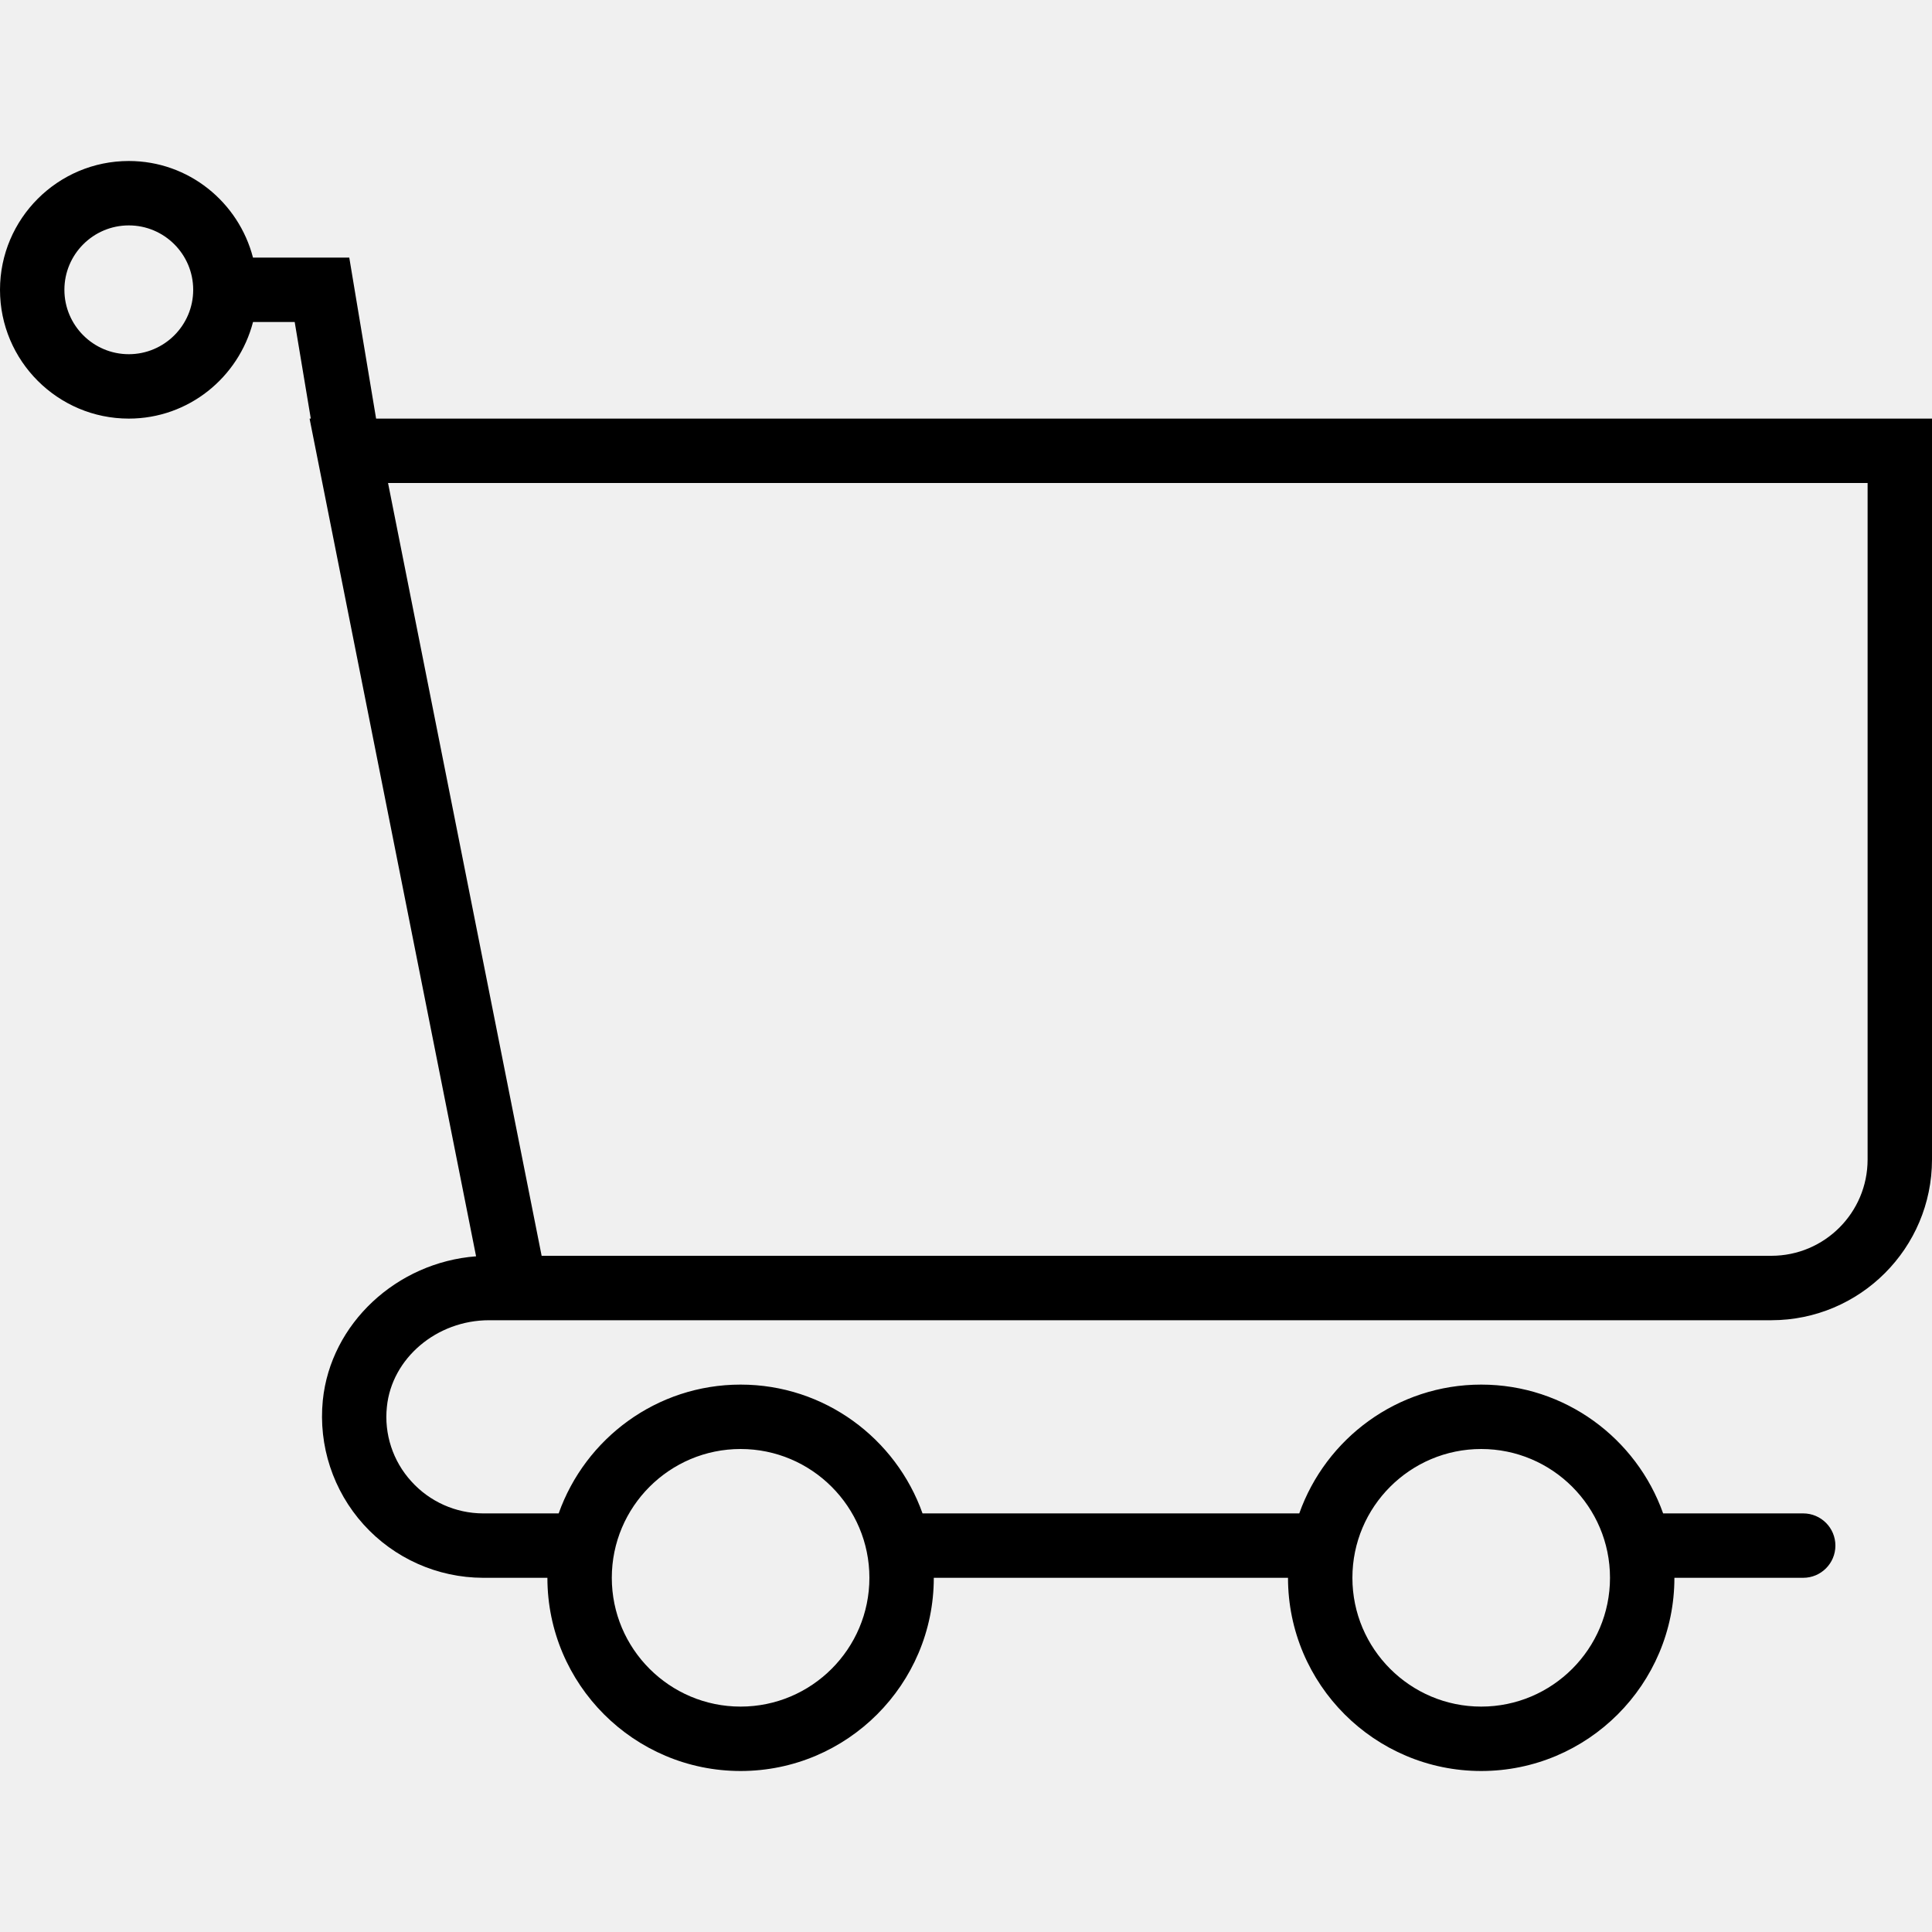
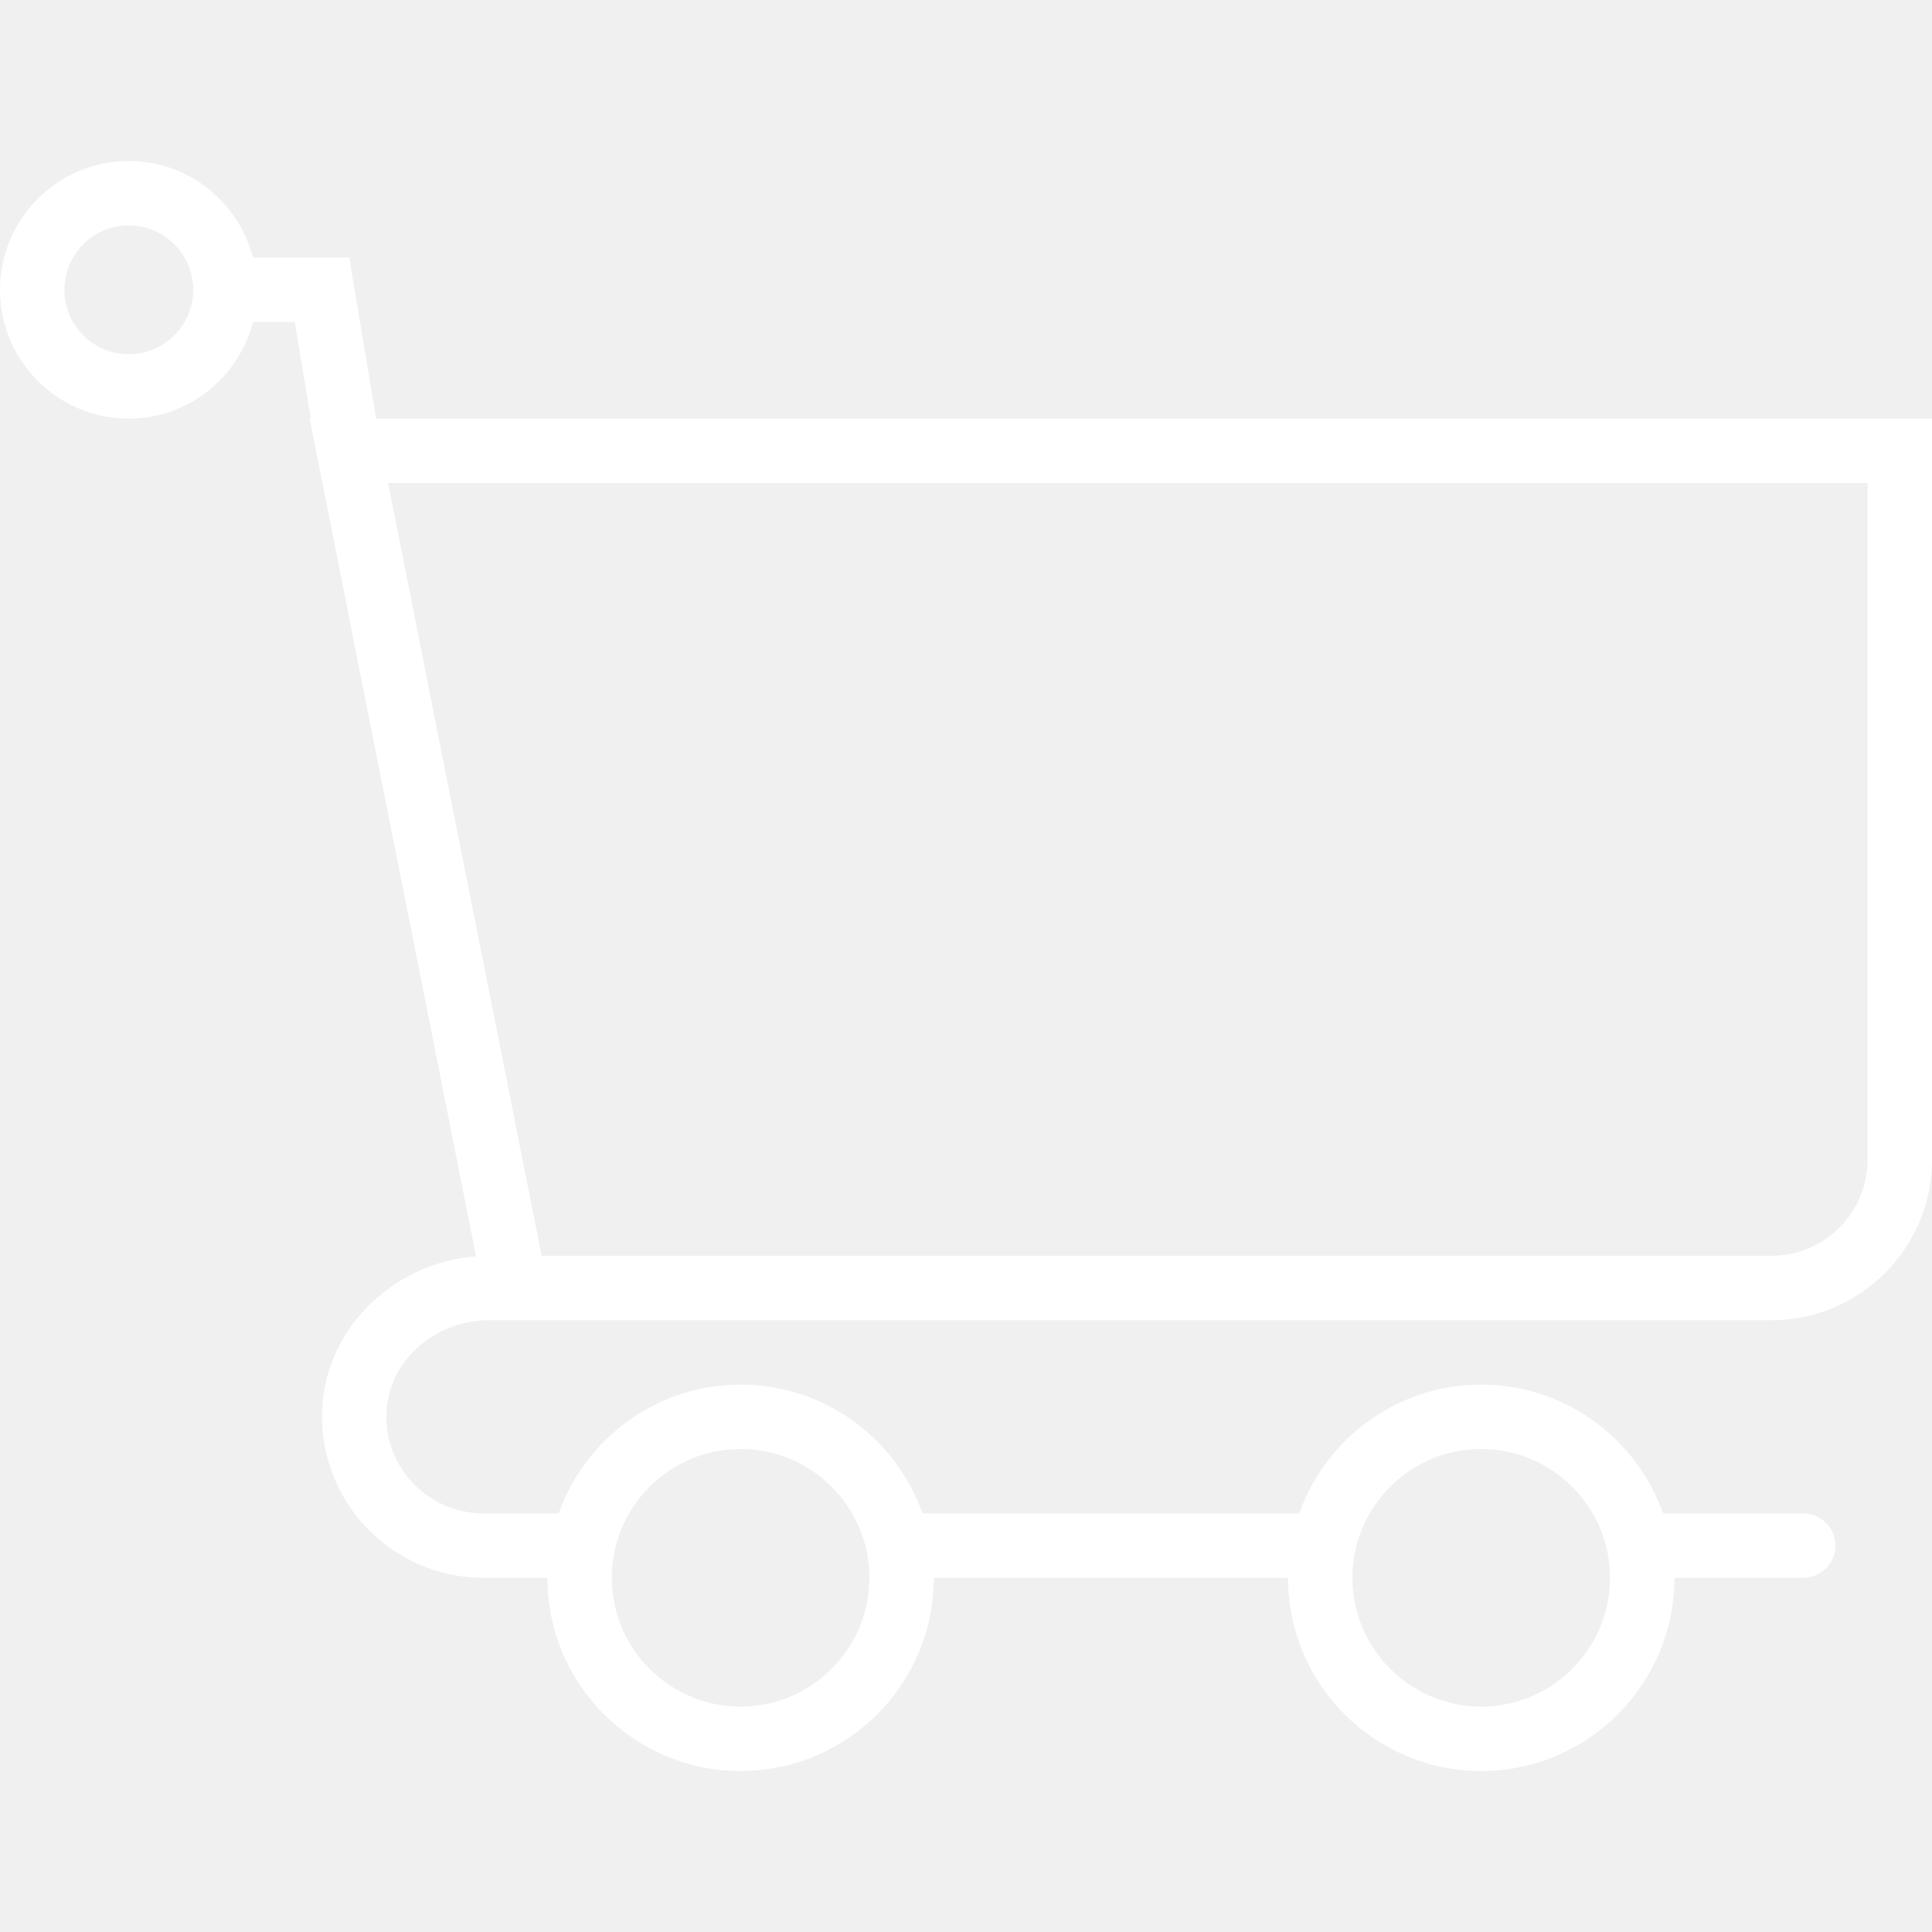
<svg xmlns="http://www.w3.org/2000/svg" version="1.1" id="Capa_1" x="0" y="0" viewBox="0 0 60 60" xml:space="preserve">
-   <path d="M11.68 13l-.833-5h-2.99C7.411 6.28 5.859 5 4 5 1.794 5 0 6.794 0 9s1.794 4 4 4c1.859 0 3.411-1.28 3.858-3h1.294l.5 3h-.038l5.171 26.016c-2.465.188-4.518 2.086-4.76 4.474A5.013 5.013 0 0015 49h2c0 3.309 2.691 6 6 6s6-2.691 6-6h11c0 3.309 2.691 6 6 6s6-2.691 6-6h4a1 1 0 100-2h-4.35c-.826-2.327-3.043-4-5.65-4s-4.824 1.673-5.65 4h-11.7c-.826-2.327-3.043-4-5.65-4s-4.824 1.673-5.65 4H15a3.01 3.01 0 01-2.224-.993 2.968 2.968 0 01-.761-2.316c.152-1.509 1.546-2.69 3.173-2.69h39.824A4.994 4.994 0 0060 36.013V13H11.68zM4 11c-1.103 0-2-.897-2-2s.897-2 2-2 2 .897 2 2-.897 2-2 2zm42 34c2.206 0 4 1.794 4 4s-1.794 4-4 4-4-1.794-4-4 1.794-4 4-4zm-23 0c2.206 0 4 1.794 4 4s-1.794 4-4 4-4-1.794-4-4 1.794-4 4-4zm35-8.987A2.99 2.99 0 0155.013 39H16.821l-4.77-24H58v21.013z" />
+   <path d="M11.68 13l-.833-5h-2.99C7.411 6.28 5.859 5 4 5 1.794 5 0 6.794 0 9s1.794 4 4 4c1.859 0 3.411-1.28 3.858-3h1.294l.5 3h-.038l5.171 26.016c-2.465.188-4.518 2.086-4.76 4.474A5.013 5.013 0 0015 49h2c0 3.309 2.691 6 6 6s6-2.691 6-6h11c0 3.309 2.691 6 6 6s6-2.691 6-6h4a1 1 0 100-2h-4.35c-.826-2.327-3.043-4-5.65-4s-4.824 1.673-5.65 4h-11.7c-.826-2.327-3.043-4-5.65-4s-4.824 1.673-5.65 4H15a3.01 3.01 0 01-2.224-.993 2.968 2.968 0 01-.761-2.316c.152-1.509 1.546-2.69 3.173-2.69h39.824A4.994 4.994 0 0060 36.013V13H11.68zM4 11c-1.103 0-2-.897-2-2s.897-2 2-2 2 .897 2 2-.897 2-2 2zm42 34c2.206 0 4 1.794 4 4s-1.794 4-4 4-4-1.794-4-4 1.794-4 4-4zm-23 0c2.206 0 4 1.794 4 4s-1.794 4-4 4-4-1.794-4-4 1.794-4 4-4zm35-8.987A2.99 2.99 0 0155.013 39H16.821l-4.77-24H58v21.013z" fill="#fff" />
</svg>
